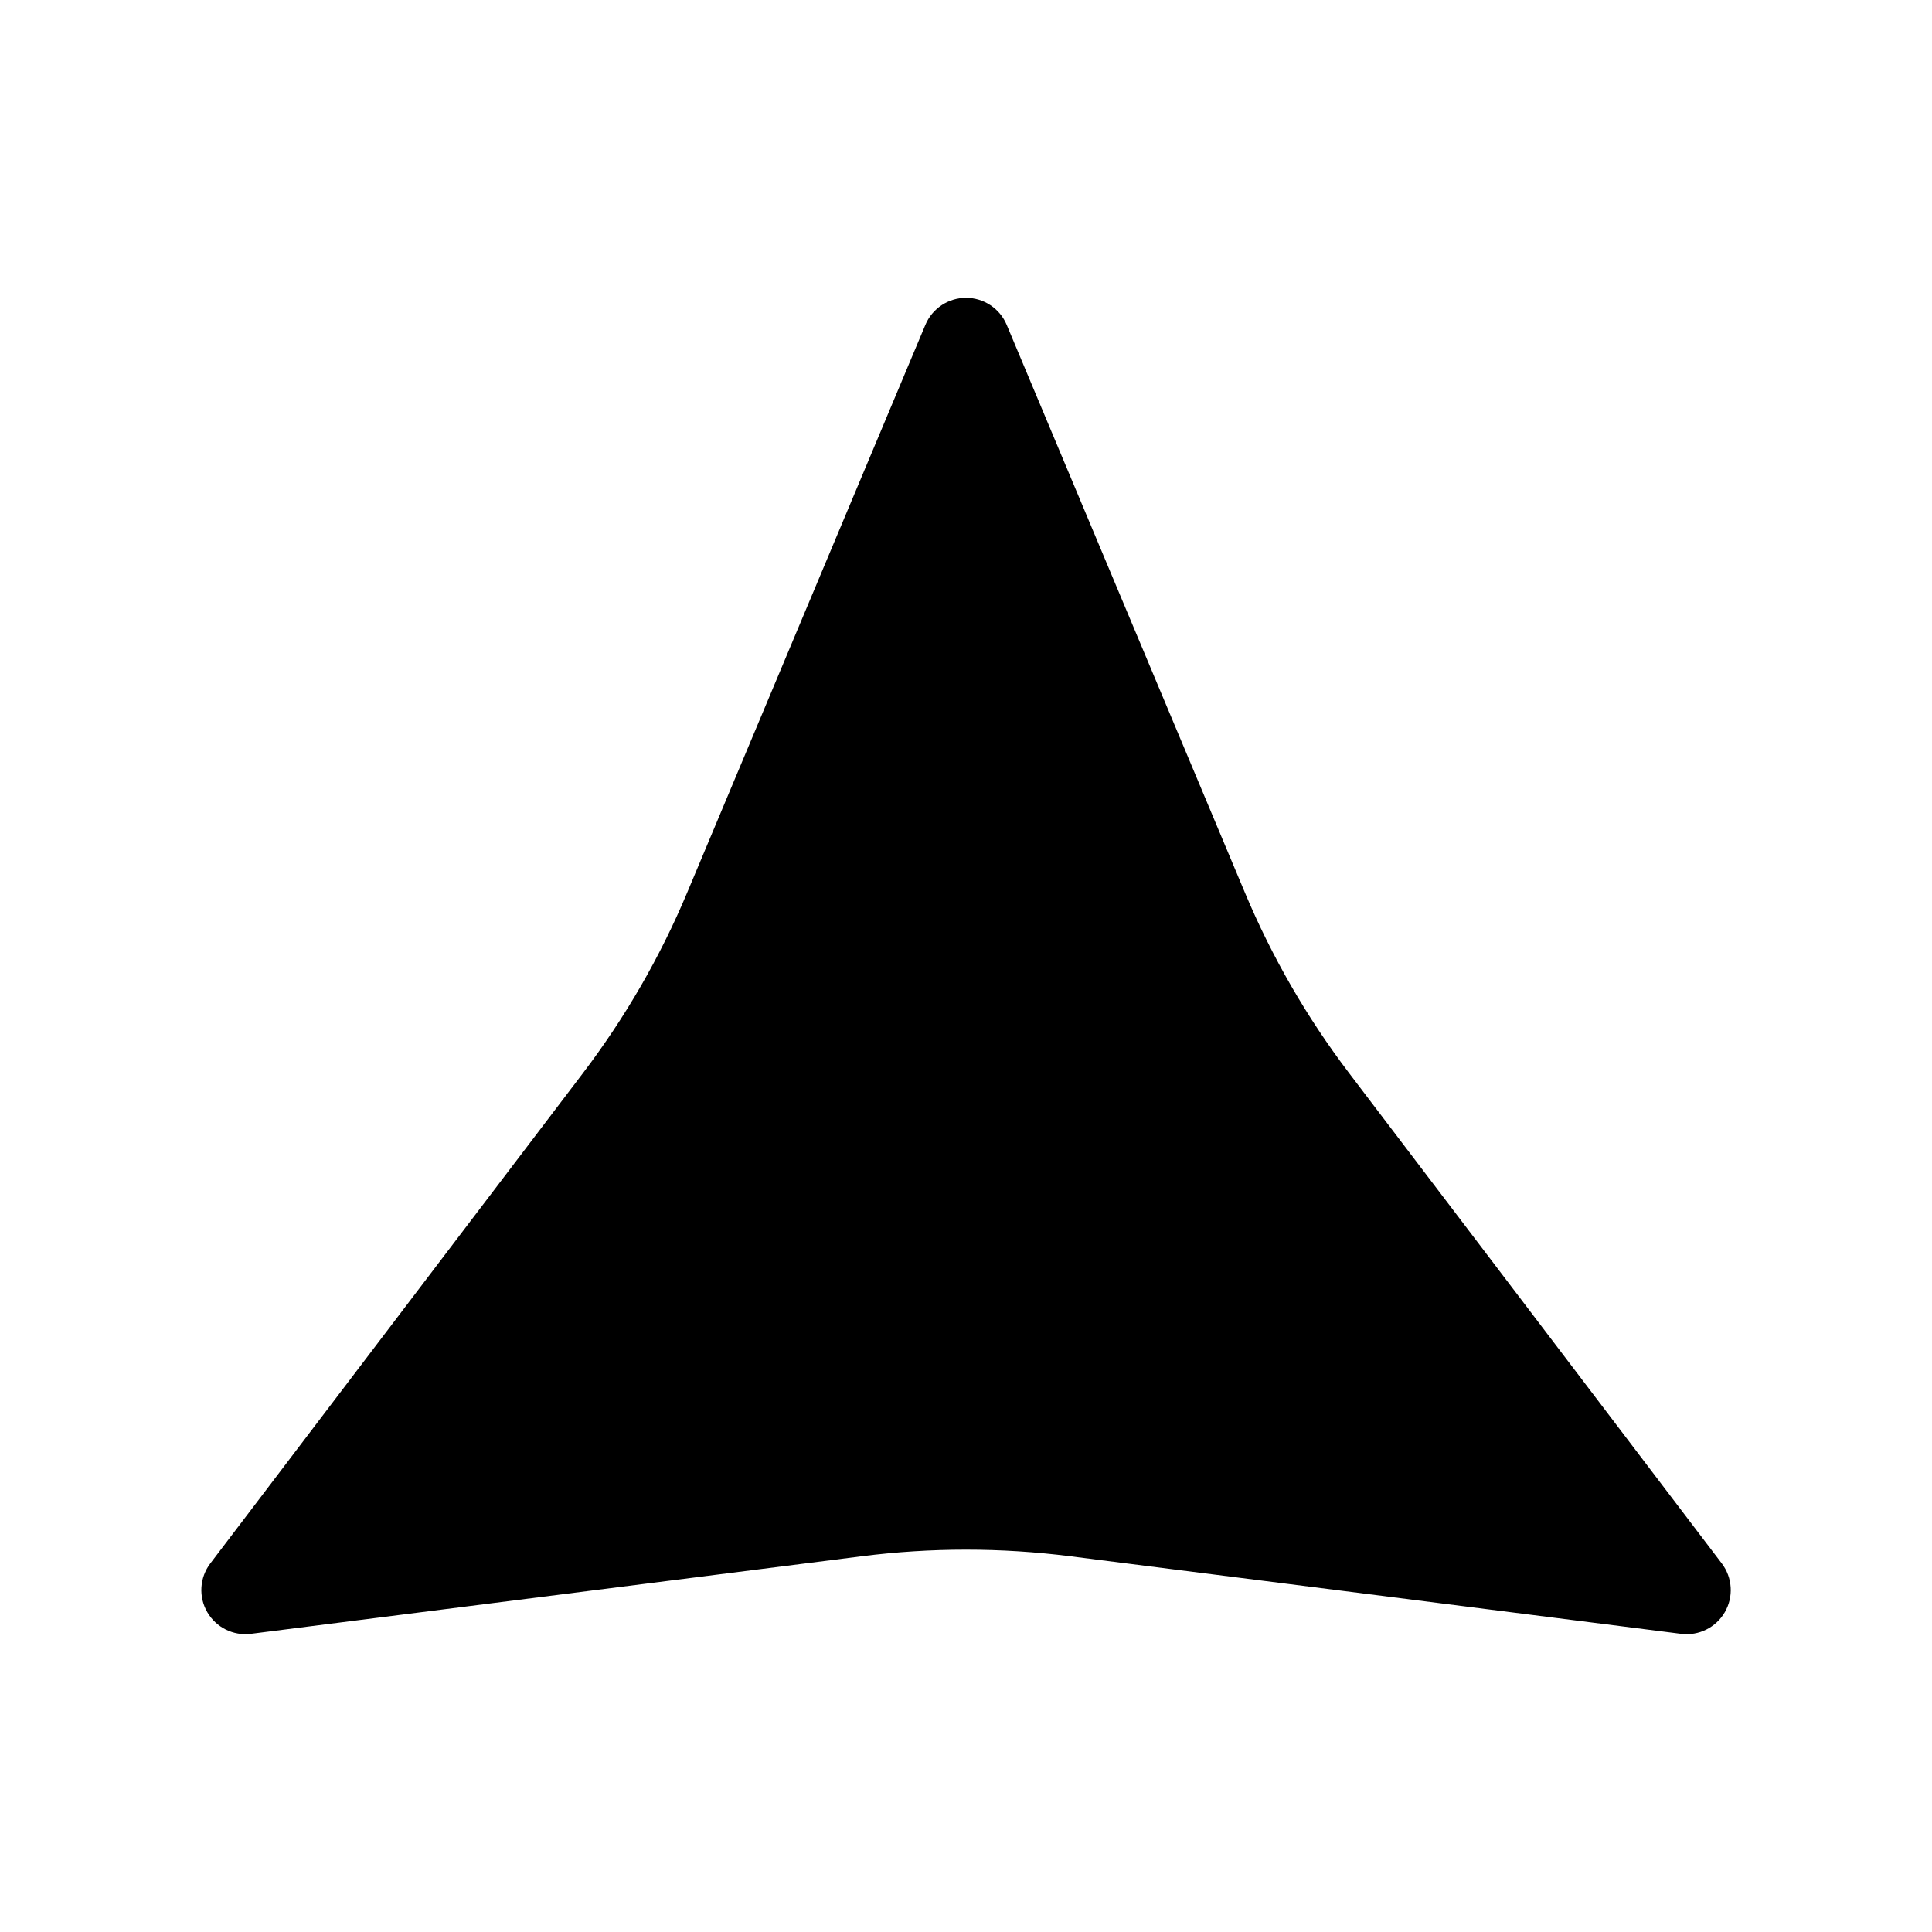
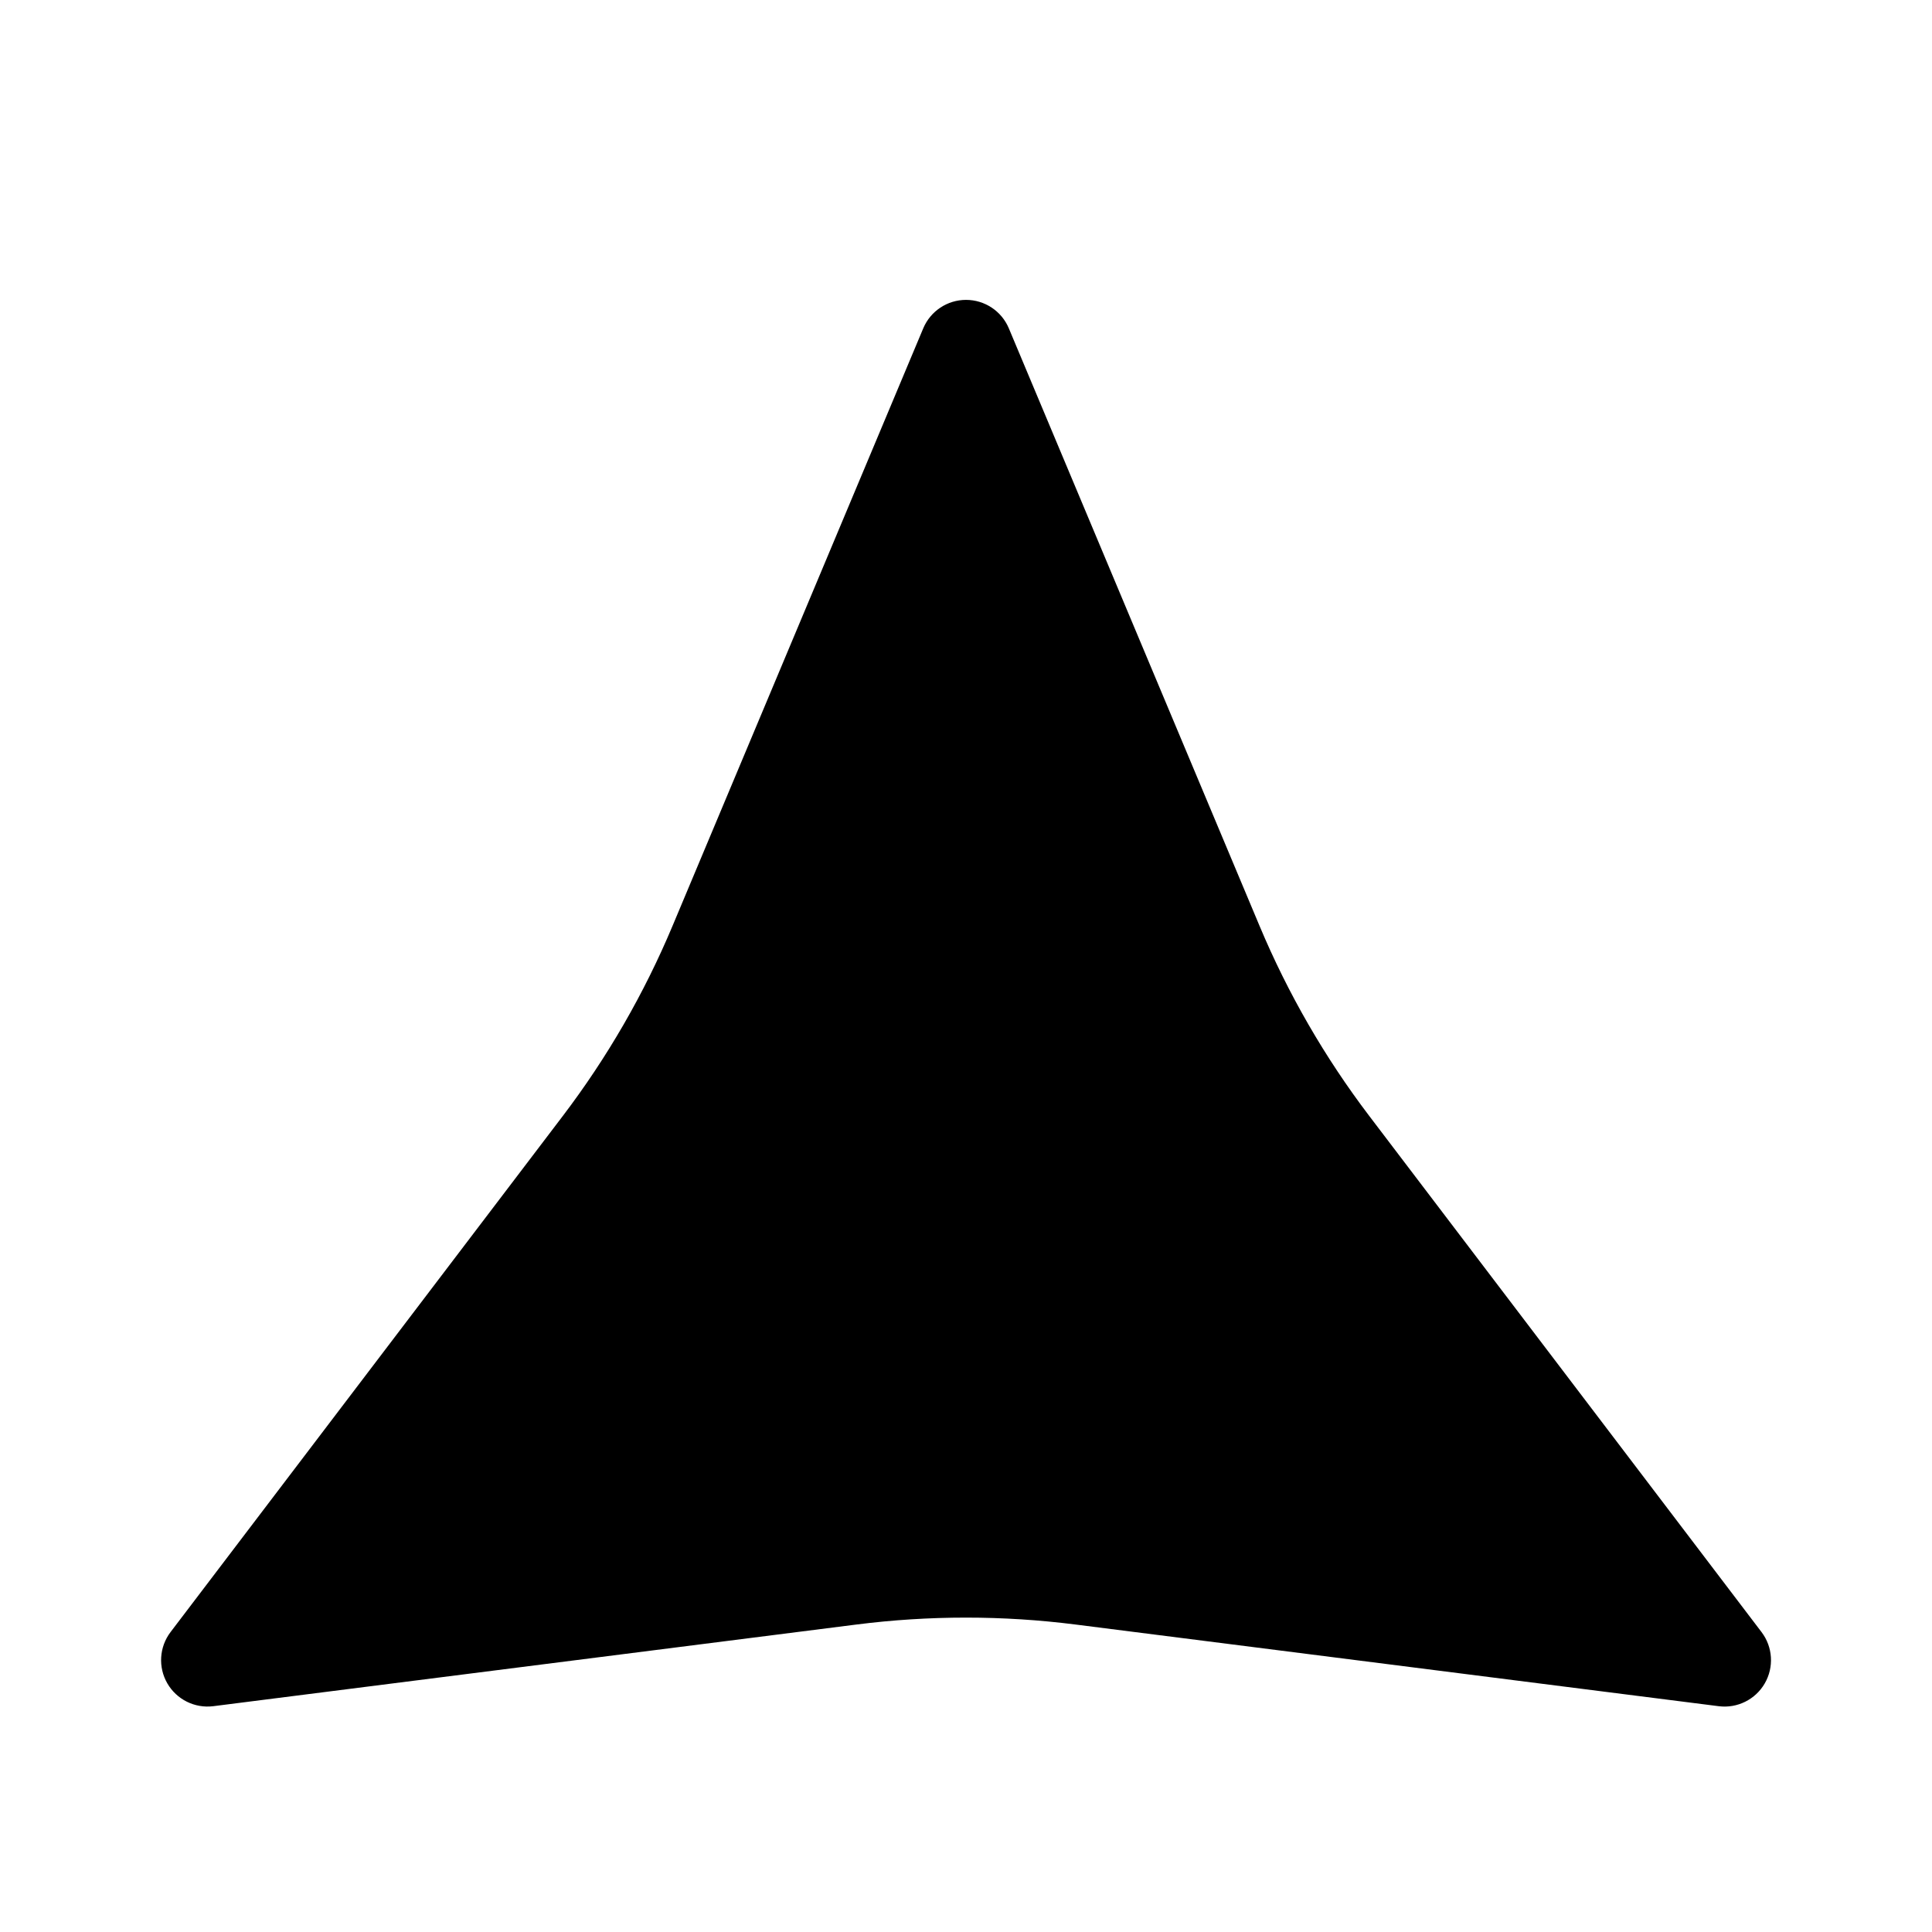
<svg xmlns="http://www.w3.org/2000/svg" viewBox="0 0 24 24" version="1.1" id="svg1">
  <defs id="defs1">
    </defs>
-   <path id="path1" transform="matrix(1.464501,0,0,1.464501,-0.3255142,9.302007)" d="M 14.482,7.507 9.3,6.849 a 7.015,7.015 6.632988e-7 0 0 -1.768,0 L 2.35,7.507 A 0.374,0.374 60 0 1 2.006,6.91 L 5.167,2.751 a 7.015,7.015 120 0 0 0.884,-1.531 l 2.021,-4.817 a 0.374,0.374 180 0 1 0.689,0 l 2.021,4.817 a 7.015,7.015 60 0 0 0.884,1.531 l 3.161,4.159 a 0.374,0.374 120 0 1 -0.345,0.597 z" style="stroke-width:0.683;paint-order:fill markers stroke" />
+   <path id="path1-1-4" transform="matrix(1.54158,0,0,1.54158,-0.9742254,9.622435)" d="M 14.482,7.507 9.3,6.849 a 7.015,7.015 6.632988e-7 0 0 -1.768,0 L 2.35,7.507 A 0.374,0.374 60 0 1 2.006,6.91 L 5.167,2.751 a 7.015,7.015 120 0 0 0.884,-1.531 l 2.021,-4.817 a 0.374,0.374 180 0 1 0.689,0 l 2.021,4.817 a 7.015,7.015 60 0 0 0.884,1.531 l 3.161,4.159 a 0.374,0.374 120 0 1 -0.345,0.597 z" style="stroke-width:0.649;paint-order:fill markers stroke" />
</svg>
